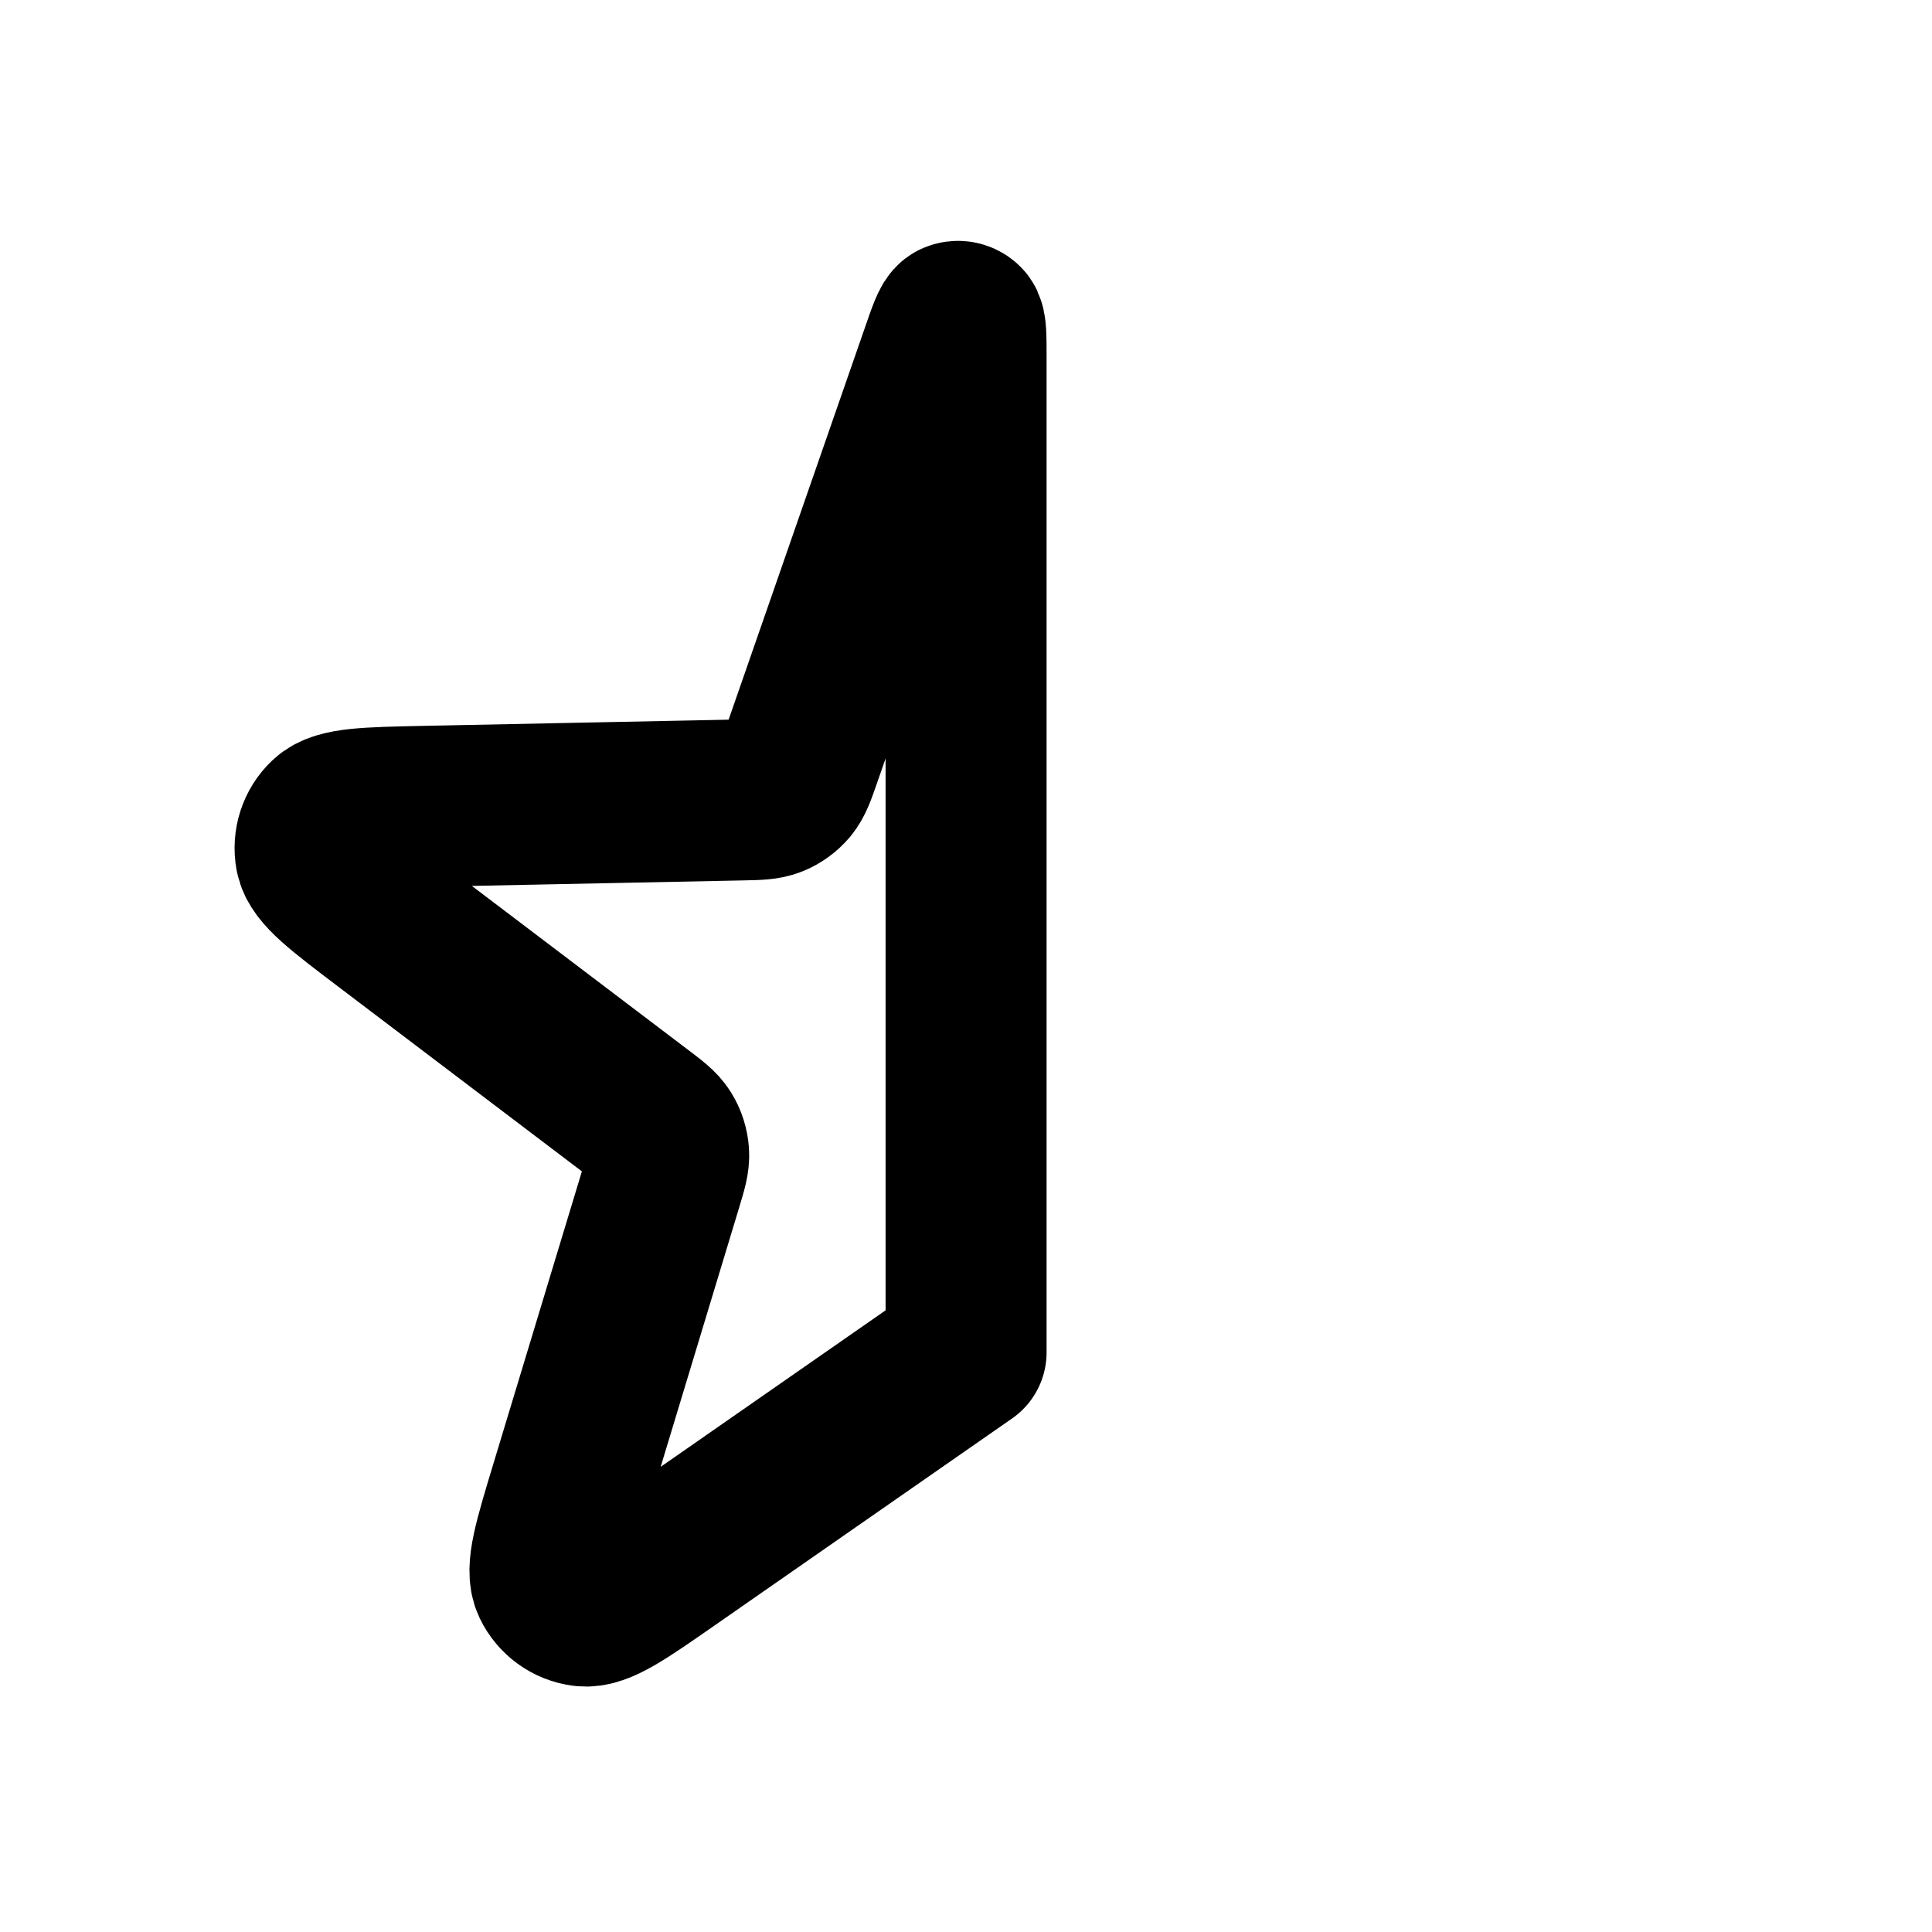
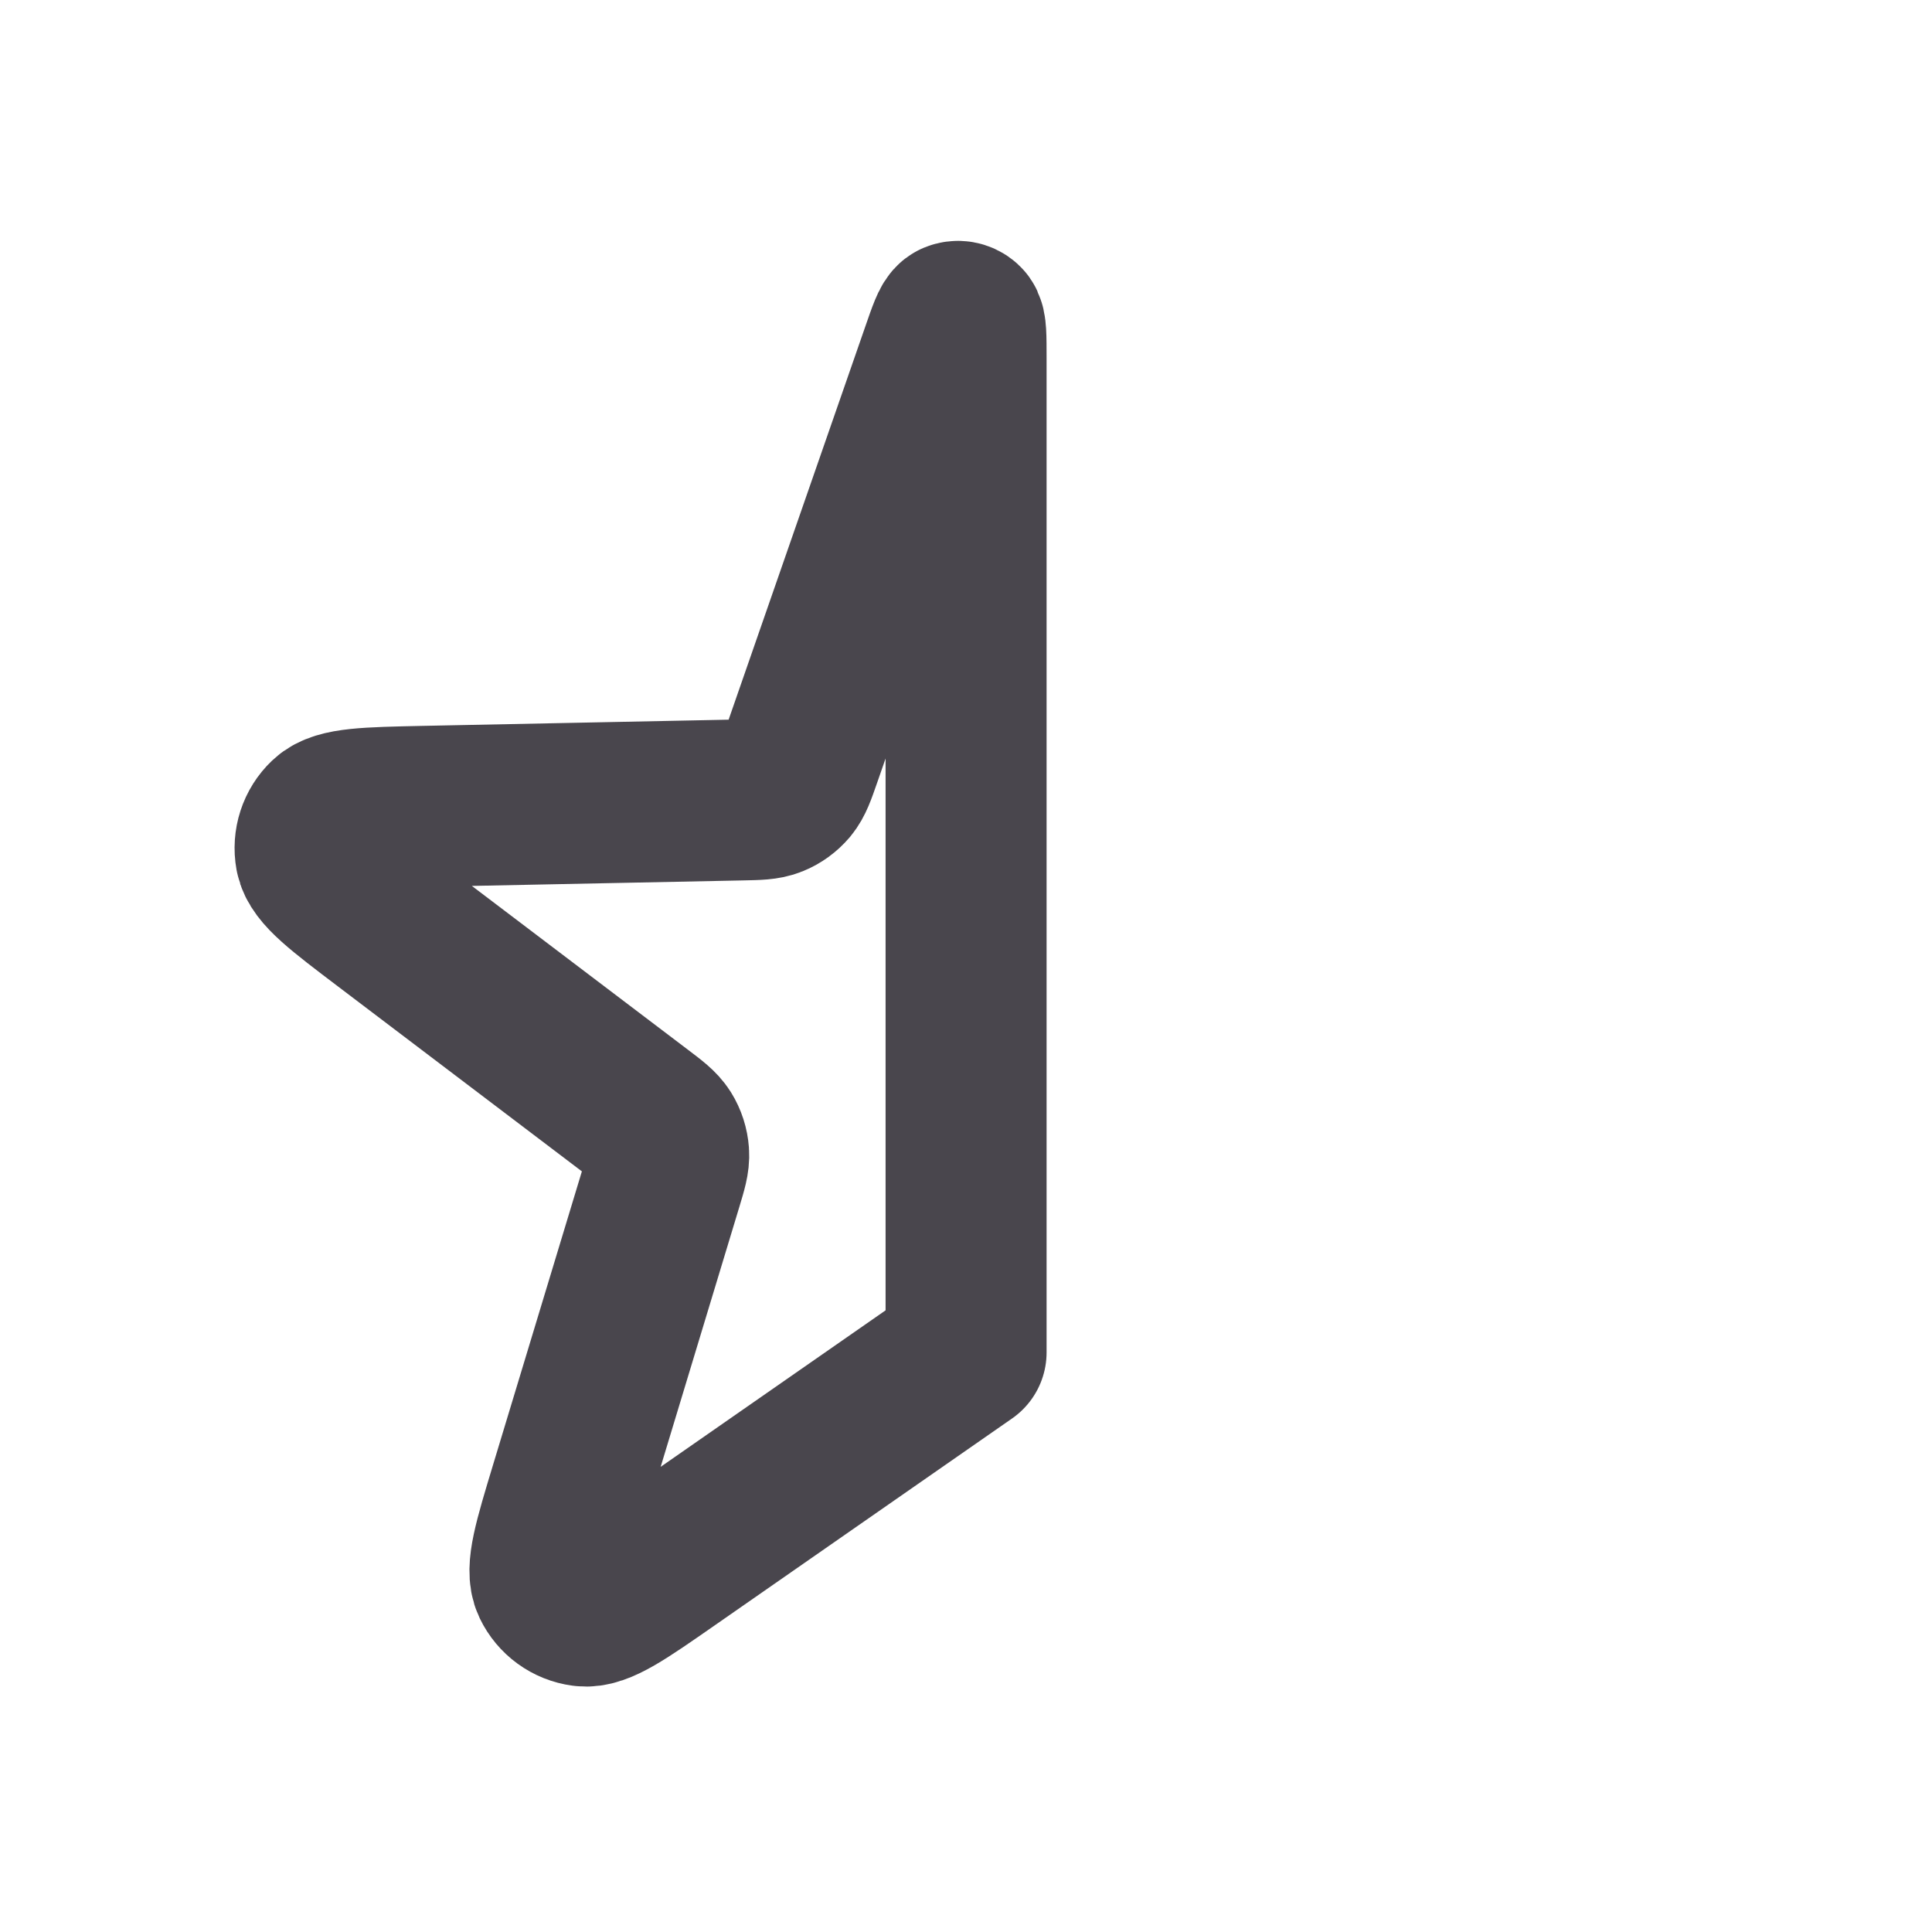
<svg xmlns="http://www.w3.org/2000/svg" width="800px" height="800px" viewBox="0 0 24 24" fill="none">
  <g id="SVGRepo_bgCarrier" stroke-width="0" />
  <g id="SVGRepo_tracerCarrier" stroke-linecap="round" stroke-linejoin="round" />
  <g id="SVGRepo_iconCarrier">
-     <path d="M8.306 19.371L12.001 16.8L12.001 4.448V4.448C12.001 4.181 12.001 4.047 11.967 4.018C11.939 3.992 11.898 3.985 11.862 4C11.821 4.017 11.777 4.143 11.69 4.395L9.95 9.4C9.884 9.589 9.851 9.684 9.792 9.755C9.739 9.817 9.672 9.866 9.597 9.896C9.512 9.931 9.411 9.933 9.211 9.937L5.267 10.017C4.562 10.032 4.209 10.039 4.069 10.173C3.947 10.289 3.892 10.459 3.922 10.625C3.957 10.816 4.238 11.029 4.8 11.455L7.943 13.838C8.103 13.959 8.183 14.02 8.232 14.098C8.275 14.167 8.3 14.246 8.306 14.327C8.313 14.419 8.284 14.515 8.226 14.707L7.083 18.483C6.879 19.157 6.777 19.495 6.861 19.67C6.934 19.822 7.078 19.927 7.245 19.949C7.438 19.975 7.727 19.774 8.306 19.371Z" stroke="#000000" stroke-width="2" stroke-linecap="round" stroke-linejoin="round" />
+     <path d="M8.306 19.371L12.001 16.8L12.001 4.448V4.448C12.001 4.181 12.001 4.047 11.967 4.018C11.939 3.992 11.898 3.985 11.862 4C11.821 4.017 11.777 4.143 11.69 4.395L9.95 9.4C9.884 9.589 9.851 9.684 9.792 9.755C9.739 9.817 9.672 9.866 9.597 9.896C9.512 9.931 9.411 9.933 9.211 9.937L5.267 10.017C4.562 10.032 4.209 10.039 4.069 10.173C3.947 10.289 3.892 10.459 3.922 10.625C3.957 10.816 4.238 11.029 4.8 11.455L7.943 13.838C8.103 13.959 8.183 14.02 8.232 14.098C8.275 14.167 8.3 14.246 8.306 14.327C8.313 14.419 8.284 14.515 8.226 14.707L7.083 18.483C6.879 19.157 6.777 19.495 6.861 19.67C6.934 19.822 7.078 19.927 7.245 19.949C7.438 19.975 7.727 19.774 8.306 19.371Z" stroke="#49464d" stroke-width="2" stroke-linecap="round" stroke-linejoin="round" />
  </g>
</svg>
